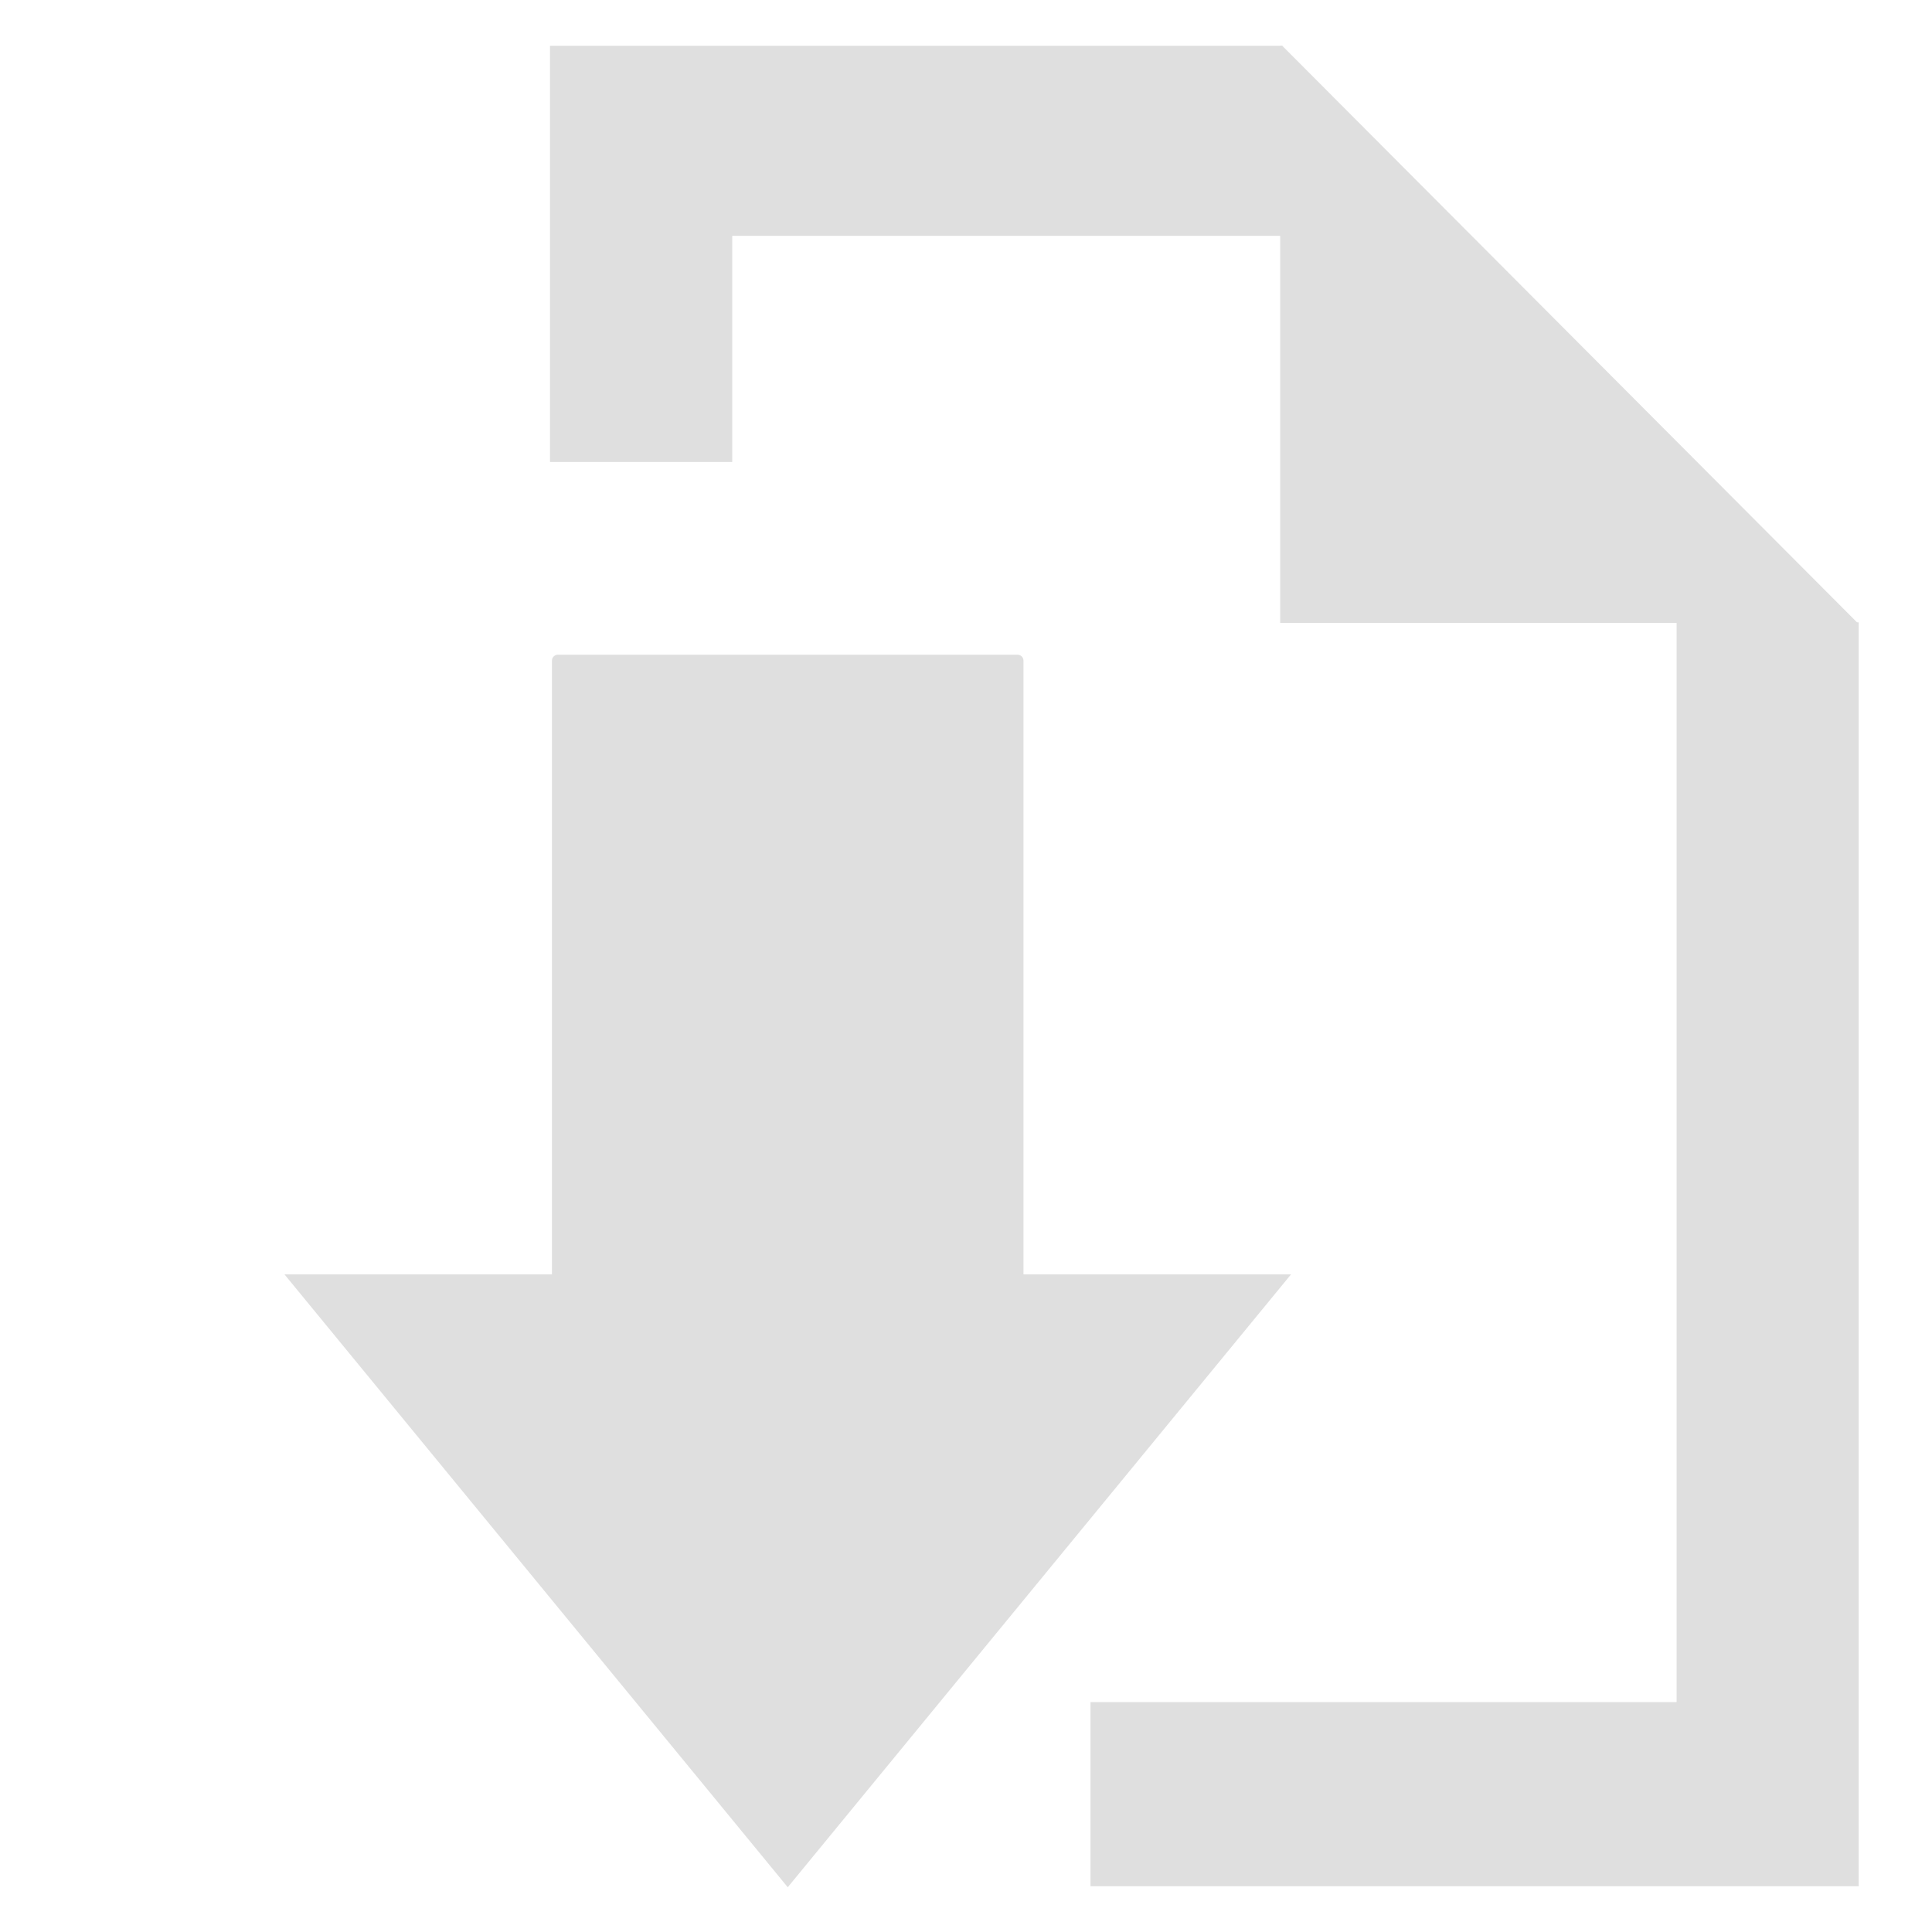
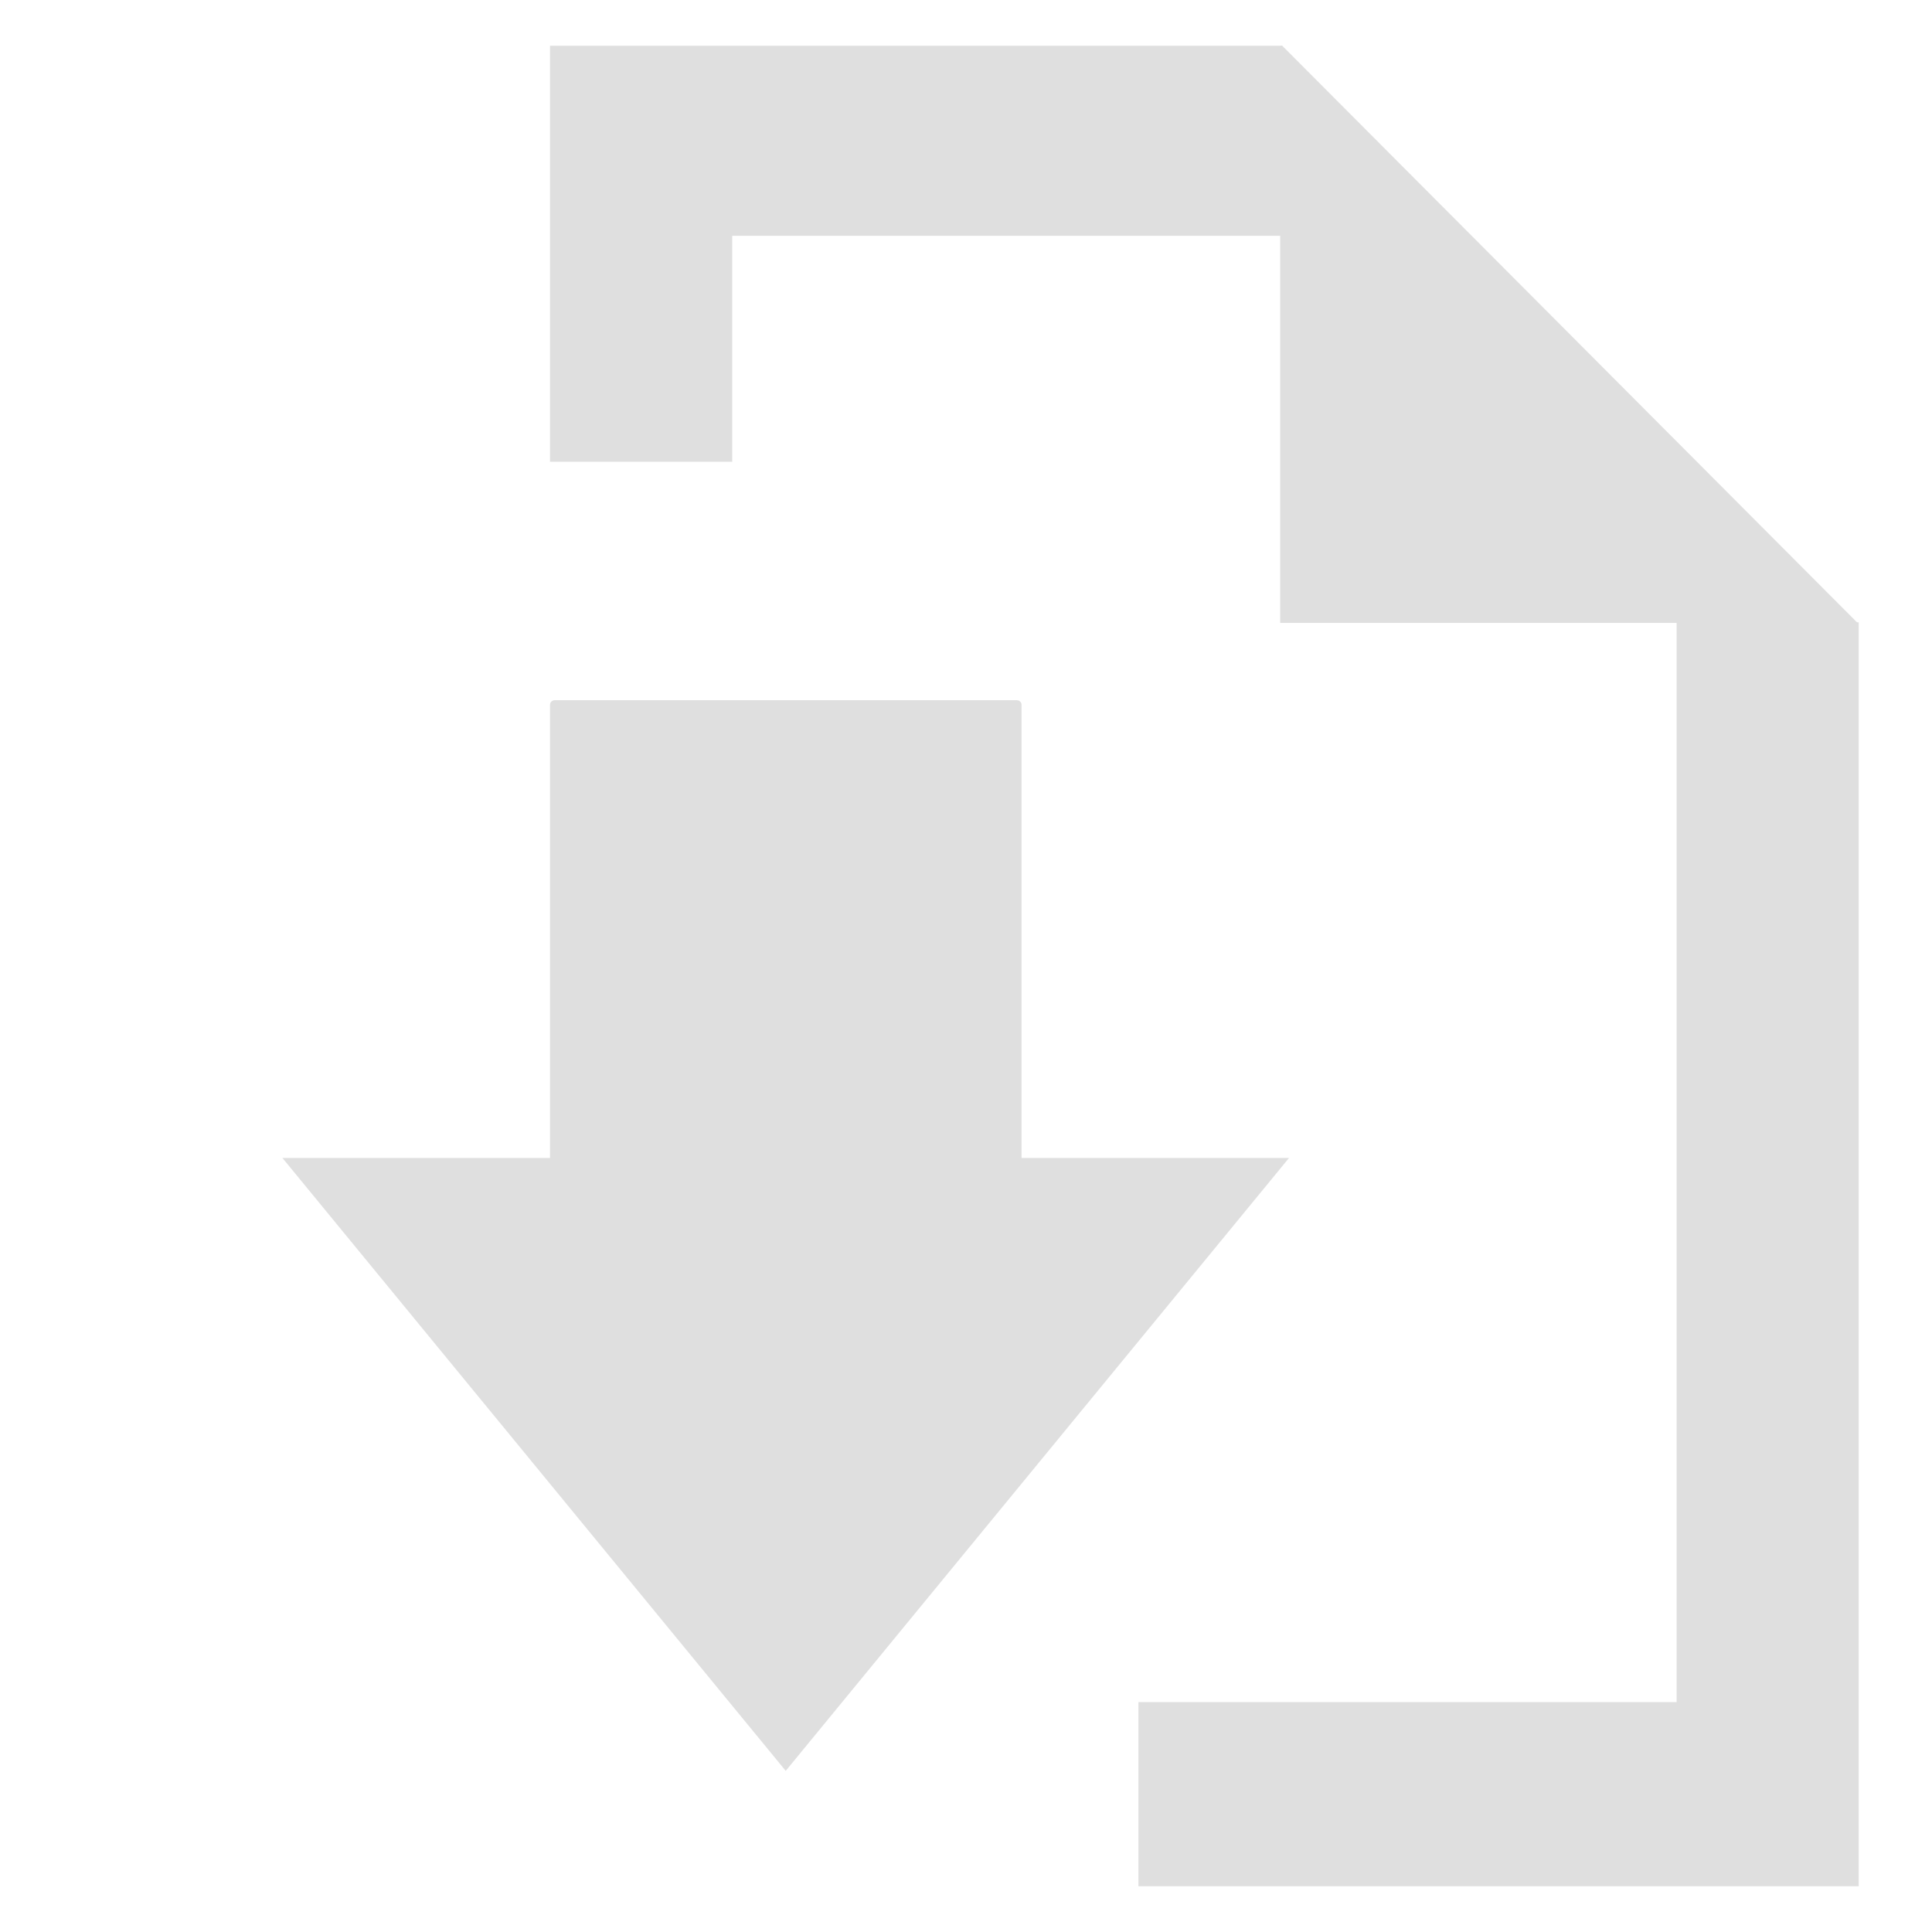
<svg xmlns="http://www.w3.org/2000/svg" version="1" viewBox="0 0 16 16" enable-background="new 0 0 48 48" id="svg12" width="16" height="16">
  <defs id="defs16">
    </defs>
  <rect style="display:none;opacity:1;fill:#555753;fill-opacity:1;fill-rule:nonzero;stroke:none;stroke-width:1.016;stroke-linecap:square;stroke-linejoin:round;stroke-miterlimit:4;stroke-dasharray:none;stroke-dashoffset:0;stroke-opacity:1;paint-order:stroke fill markers" id="rect6013" width="36.737" height="6.499" x="5.305" y="-4.074" ry="2.255" />
  <rect ry="2.255" y="5.926" x="5.305" height="6.499" width="36.737" id="rect6015" style="display:none;opacity:1;fill:#555753;fill-opacity:1;fill-rule:nonzero;stroke:none;stroke-width:1.016;stroke-linecap:square;stroke-linejoin:round;stroke-miterlimit:4;stroke-dasharray:none;stroke-dashoffset:0;stroke-opacity:1;paint-order:stroke fill markers" />
  <rect style="display:none;opacity:1;fill:#555753;fill-opacity:1;fill-rule:nonzero;stroke:none;stroke-width:0.905;stroke-linecap:square;stroke-linejoin:round;stroke-miterlimit:4;stroke-dasharray:none;stroke-dashoffset:0;stroke-opacity:1;paint-order:stroke fill markers" id="rect6009" width="29.178" height="6.499" x="5.305" y="-24.074" ry="2.255" />
  <rect ry="2.255" y="-14.074" x="5.305" height="6.499" width="36.737" id="rect6011" style="display:none;opacity:1;fill:#555753;fill-opacity:1;fill-rule:nonzero;stroke:none;stroke-width:1.016;stroke-linecap:square;stroke-linejoin:round;stroke-miterlimit:4;stroke-dasharray:none;stroke-dashoffset:0;stroke-opacity:1;paint-order:stroke fill markers" />
-   <path id="rect433" style="fill:#dfdfdf;fill-opacity:1;stroke:none;stroke-width:0.479" d="M 4.555 0.379 L 4.555 3.826 L 6.064 3.826 L 6.064 1.953 L 10.619 1.953 L 10.619 0.379 L 4.555 0.379 z M 13.885 5.154 L 13.885 14.096 L 9.031 14.096 L 9.031 15.621 L 15.393 15.621 L 15.393 5.154 L 13.885 5.154 z " />
-   <rect style="fill:#dfdfdf;fill-opacity:1;stroke-width:0.28" id="rect349-3-3" width="3.905" height="6.219" x="4.571" y="5.422" ry="0.049" />
-   <path style="fill:#dfdfdf;fill-opacity:1;stroke-width:0.439" id="path403-6-6" d="m -21.946,3.21 -3.08,5.335 -3.08,5.335 -3.08,-5.335 -3.08,-5.335 6.16,-3e-7 z" transform="matrix(0.67661,0,0,0.4756845,25.54061,9.02693)" />
+   <path id="rect433" style="fill:#dfdfdf;fill-opacity:1;stroke:none;stroke-width:0.479" d="M 4.555 0.379 L 4.555 3.824 L 6.064 3.824 L 6.064 1.953 L 10.619 1.953 L 10.619 0.379 L 4.555 0.379 z M 13.885 5.154 L 13.885 14.096 L 9.428 14.096 L 9.428 15.621 L 15.393 15.621 L 15.393 5.154 L 13.885 5.154 z " />
  <path id="rect493" style="fill:#dfdfdf;fill-opacity:1;stroke:none;stroke-width:0.479" d="M 10.602,0.379 V 5.159 h 4.78 v -0.002 L 10.619,0.379 Z" />
+   <rect style="fill:#dfdfdf;fill-opacity:1;stroke-width:0.248" id="rect3634" width="3.905" height="4.878" x="4.555" y="5.799" ry="0.038" />
+   <path style="fill:#dfdfdf;fill-opacity:1;stroke-width:0.439" id="path3636" d="m -21.946,3.21 -3.08,5.335 -3.08,5.335 -3.08,-5.335 -3.08,-5.335 6.16,-3e-7 z" transform="matrix(0.67661,0,0,0.4756845,25.52381,8.062948)" />
</svg>
